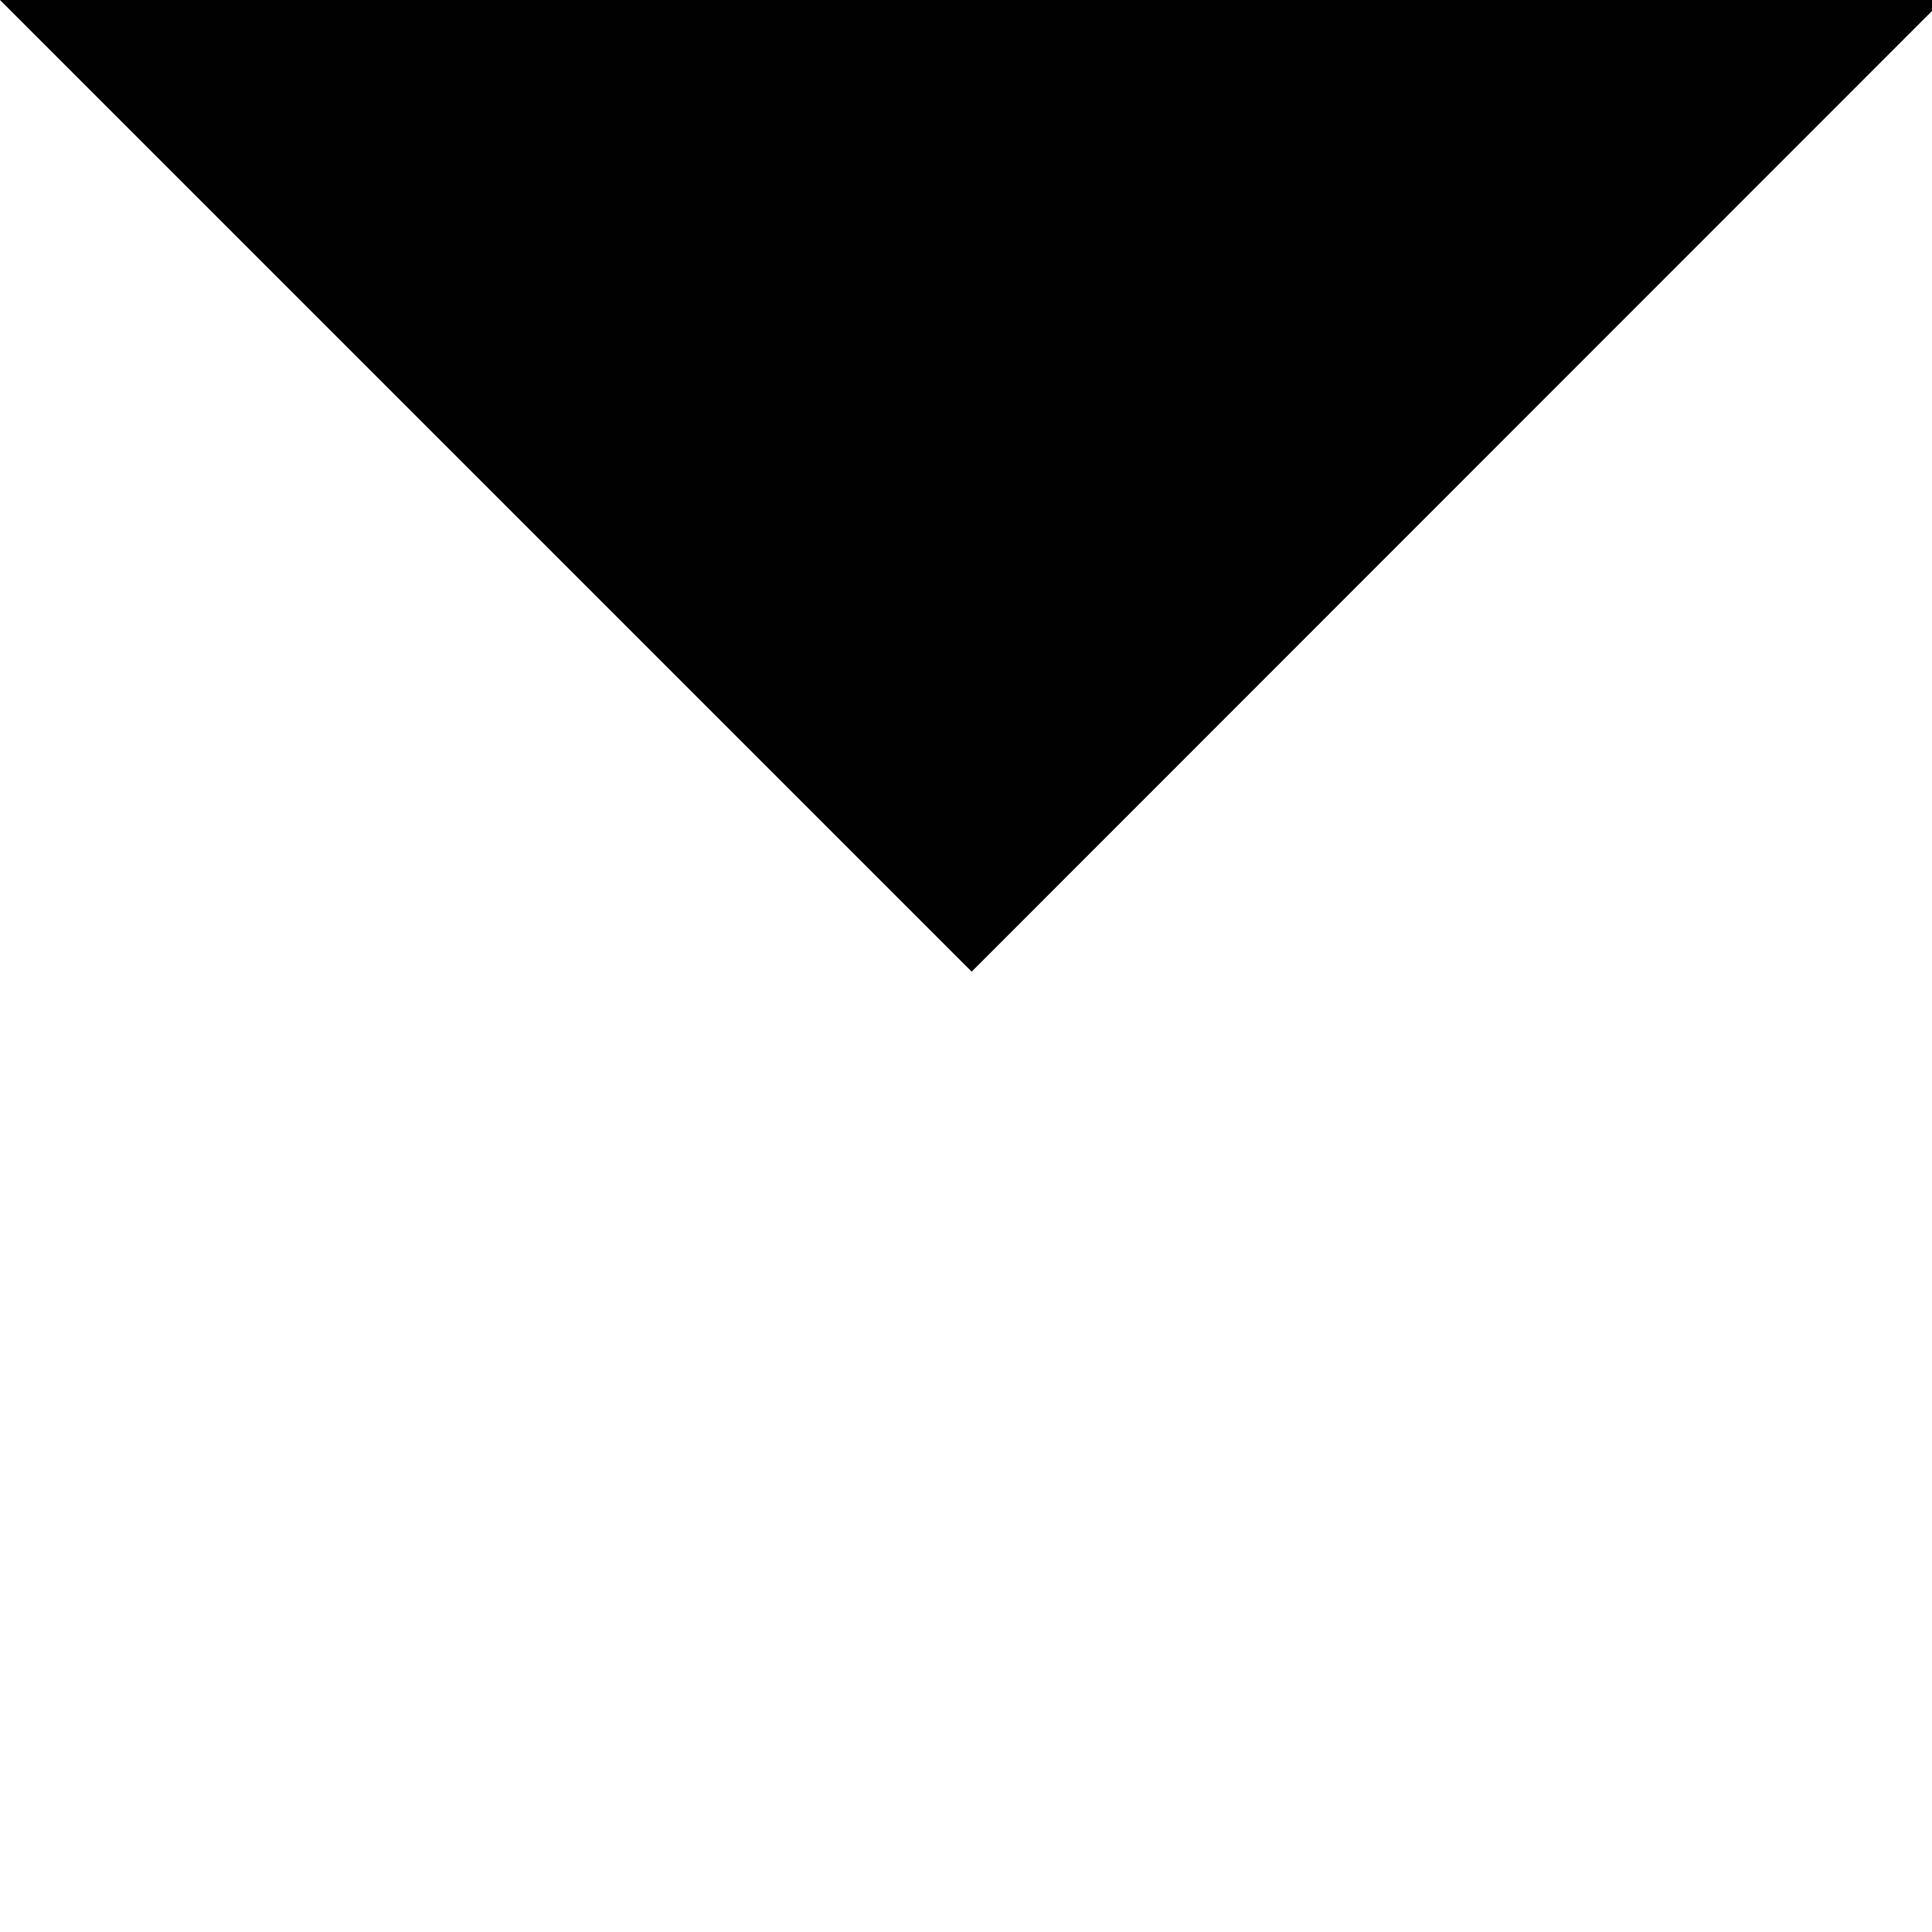
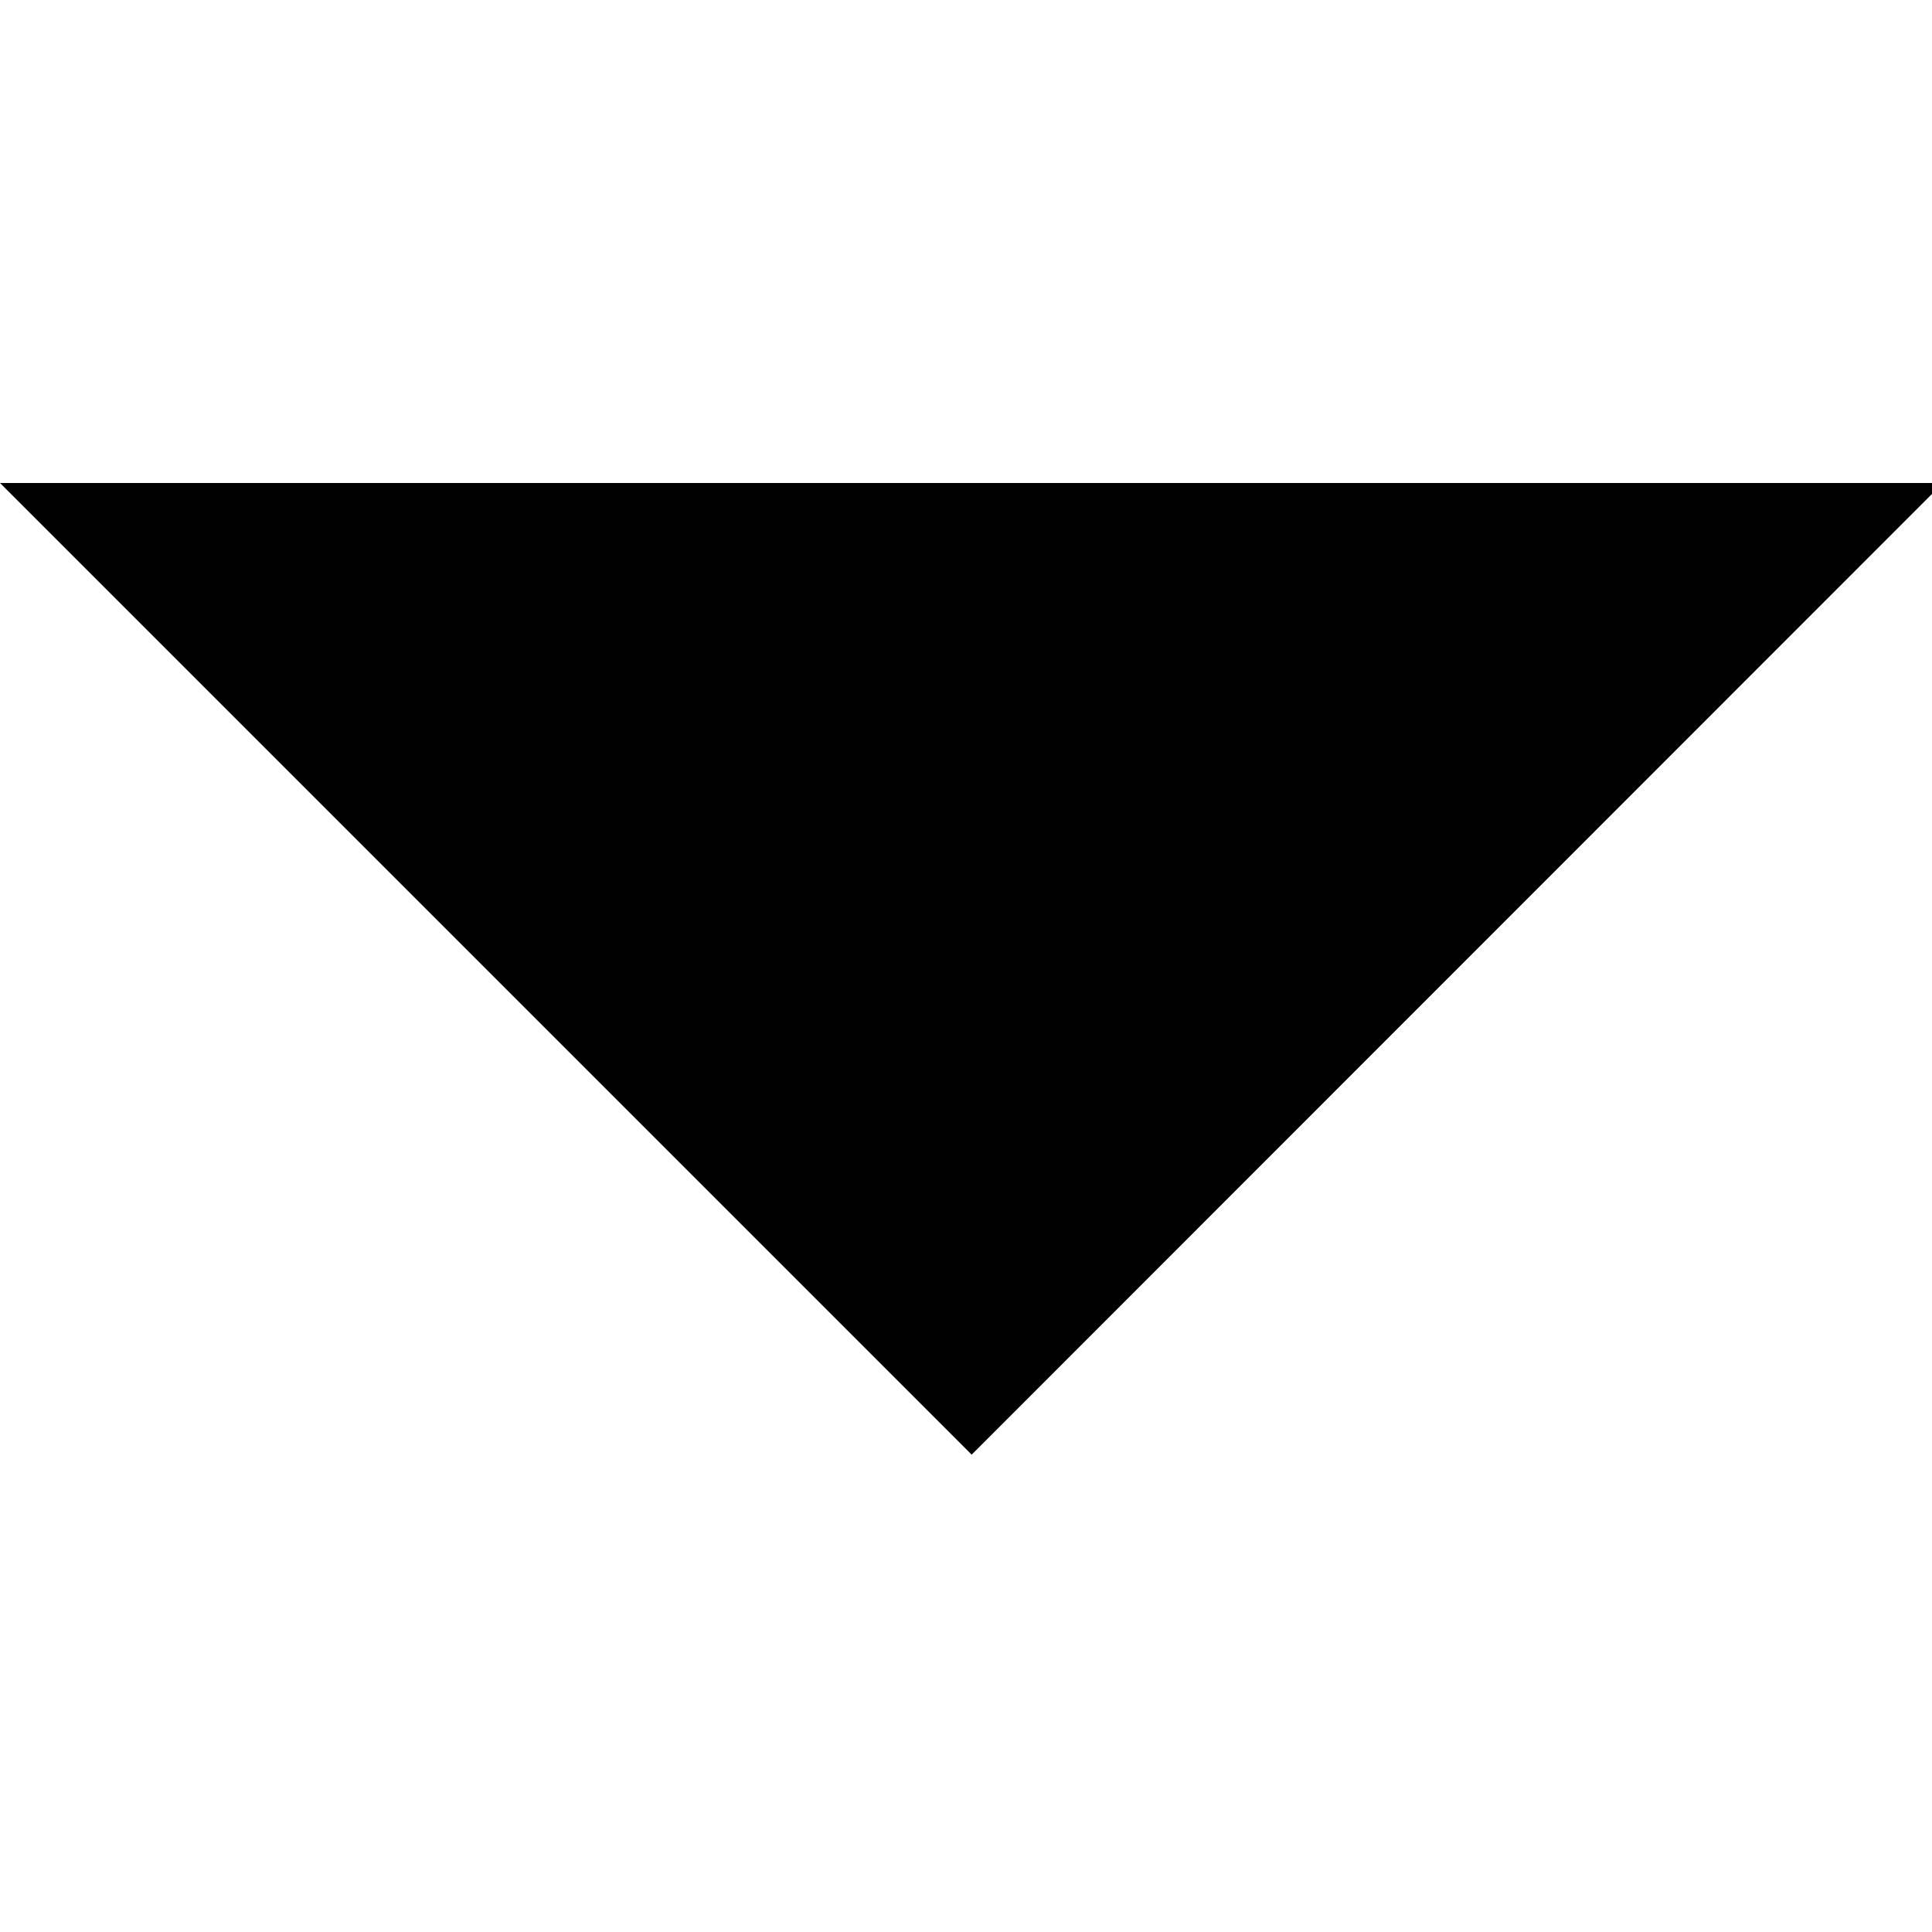
<svg xmlns="http://www.w3.org/2000/svg" version="1.1" id="Layer_1" x="0px" y="0px" viewBox="0 0 512 512" enable-background="new 0 0 512 512" xml:space="preserve">
-   <polygon fill="#010101" points="0,0 257.5,257.5 514.9,0 " />
+   <polygon fill="#010101" points="0,128 257.5,385.5 514.9,128 " />
</svg>
